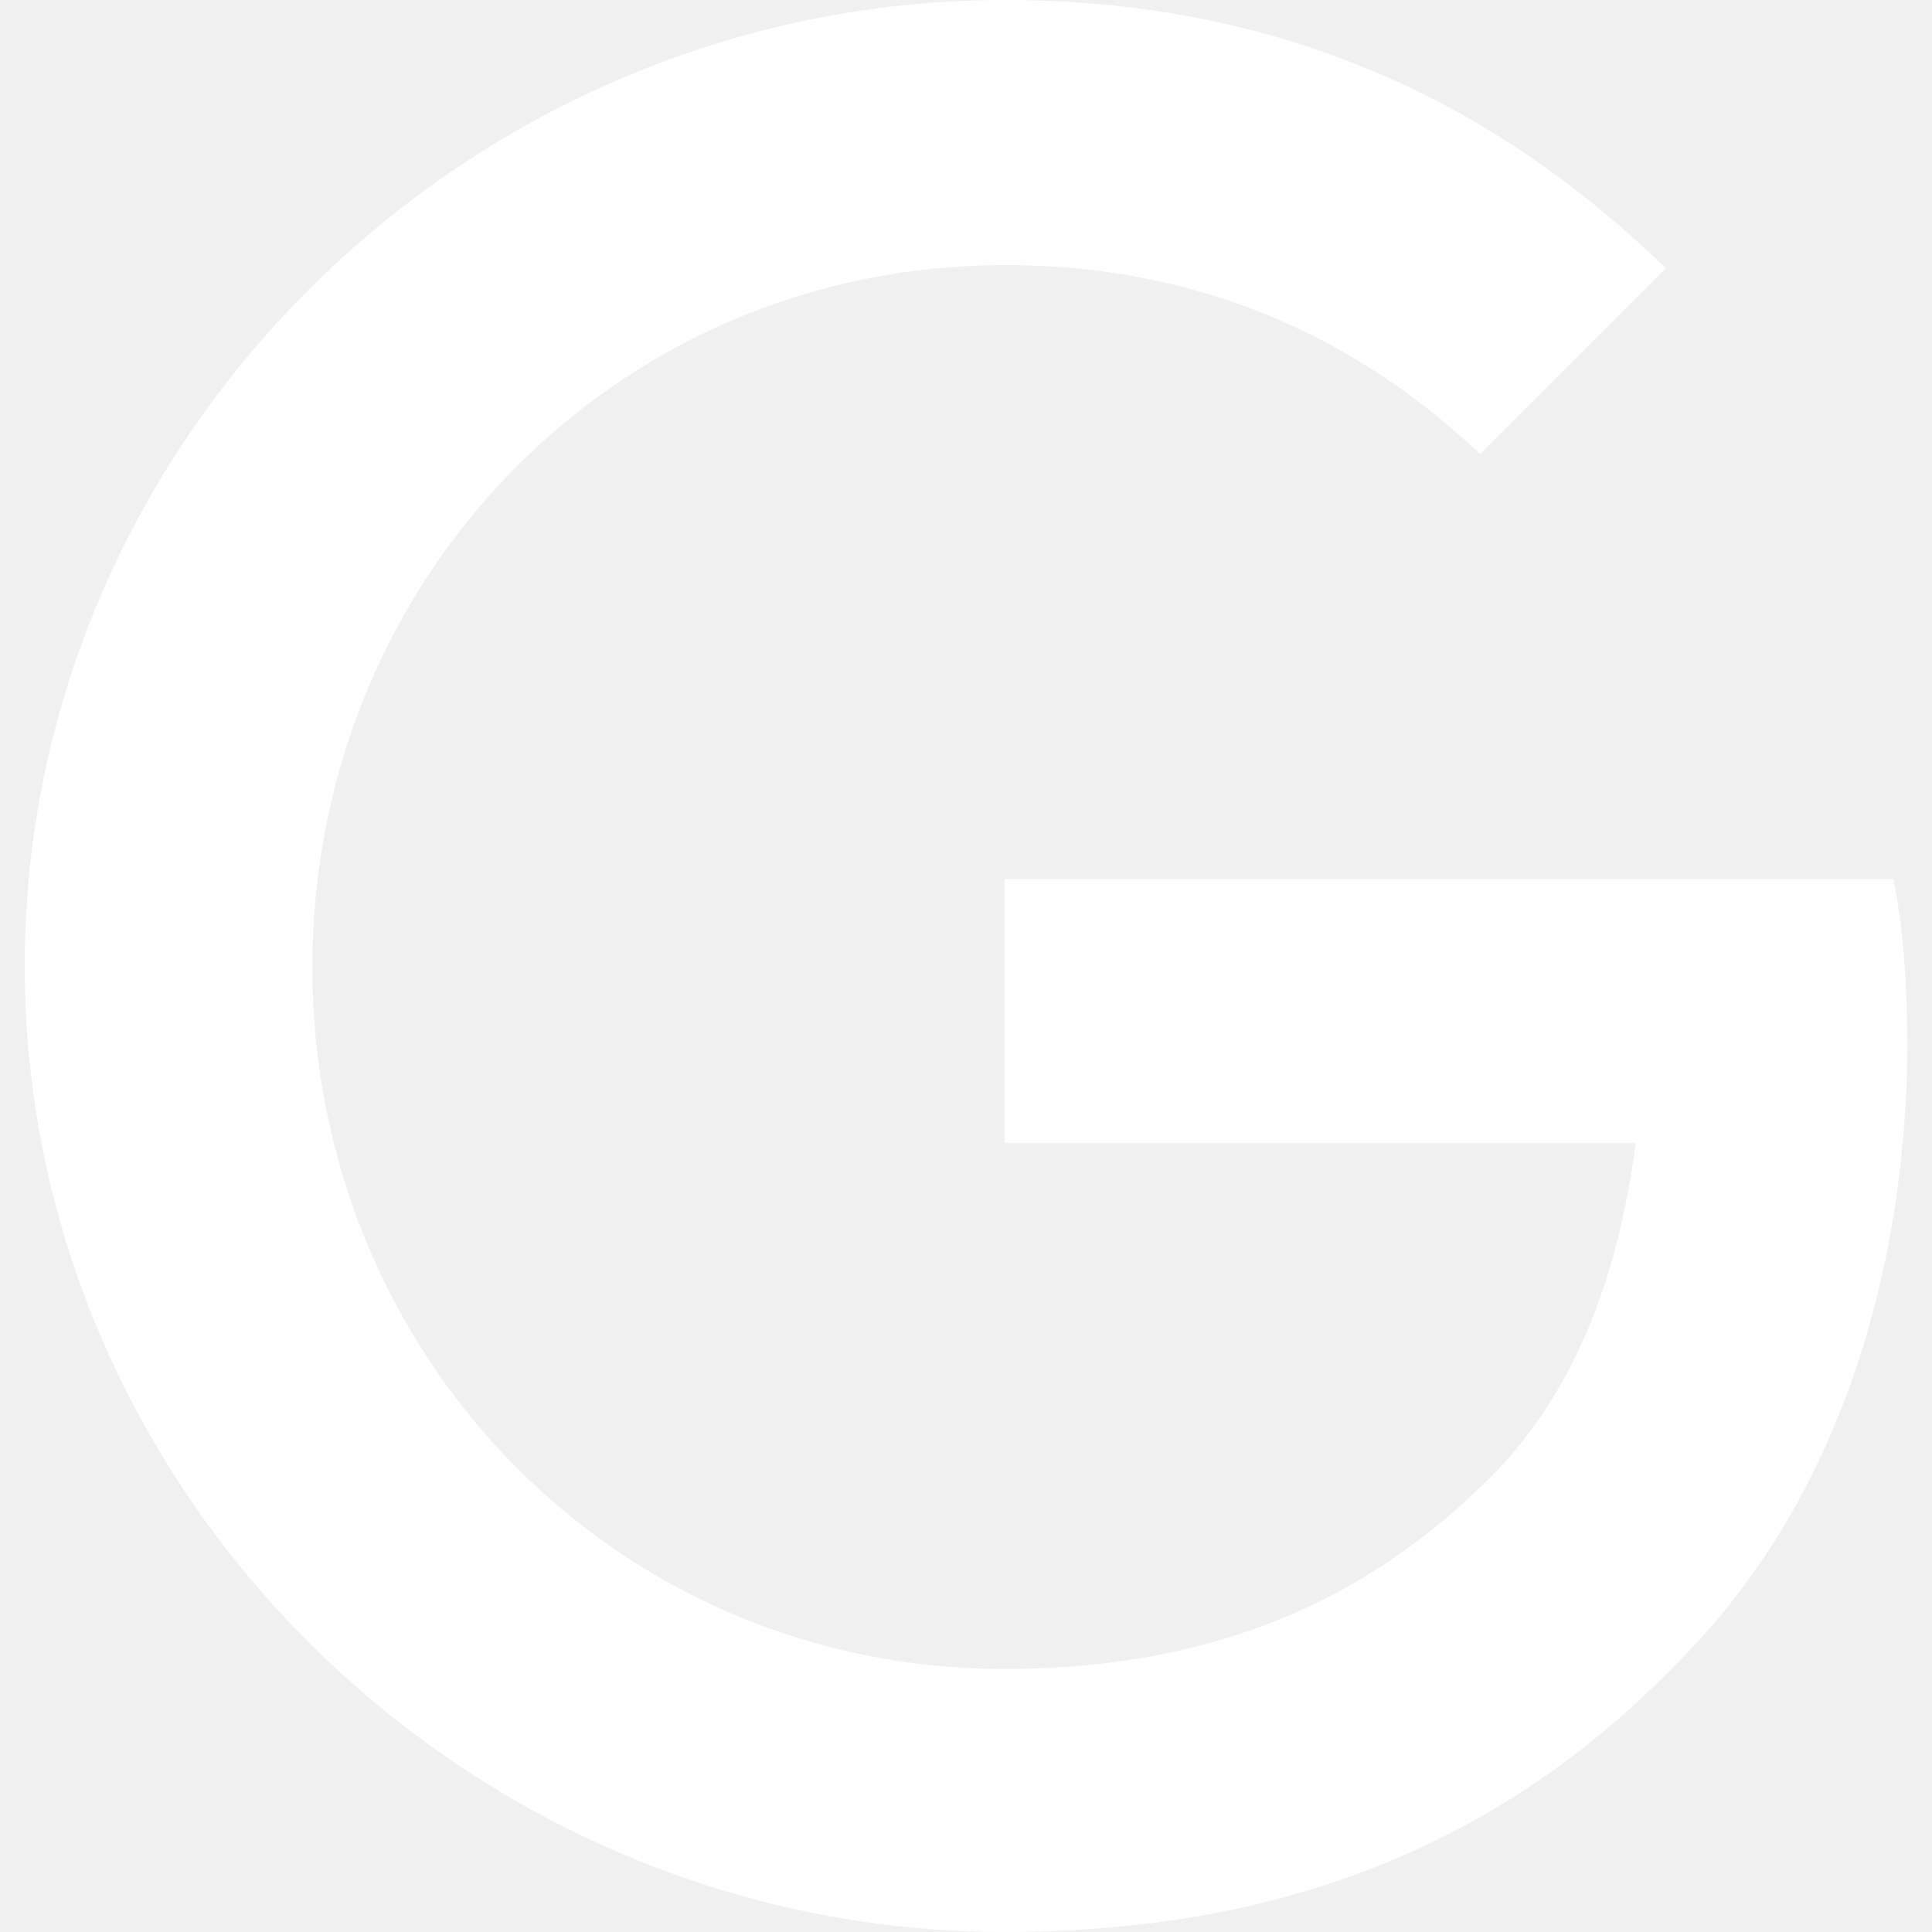
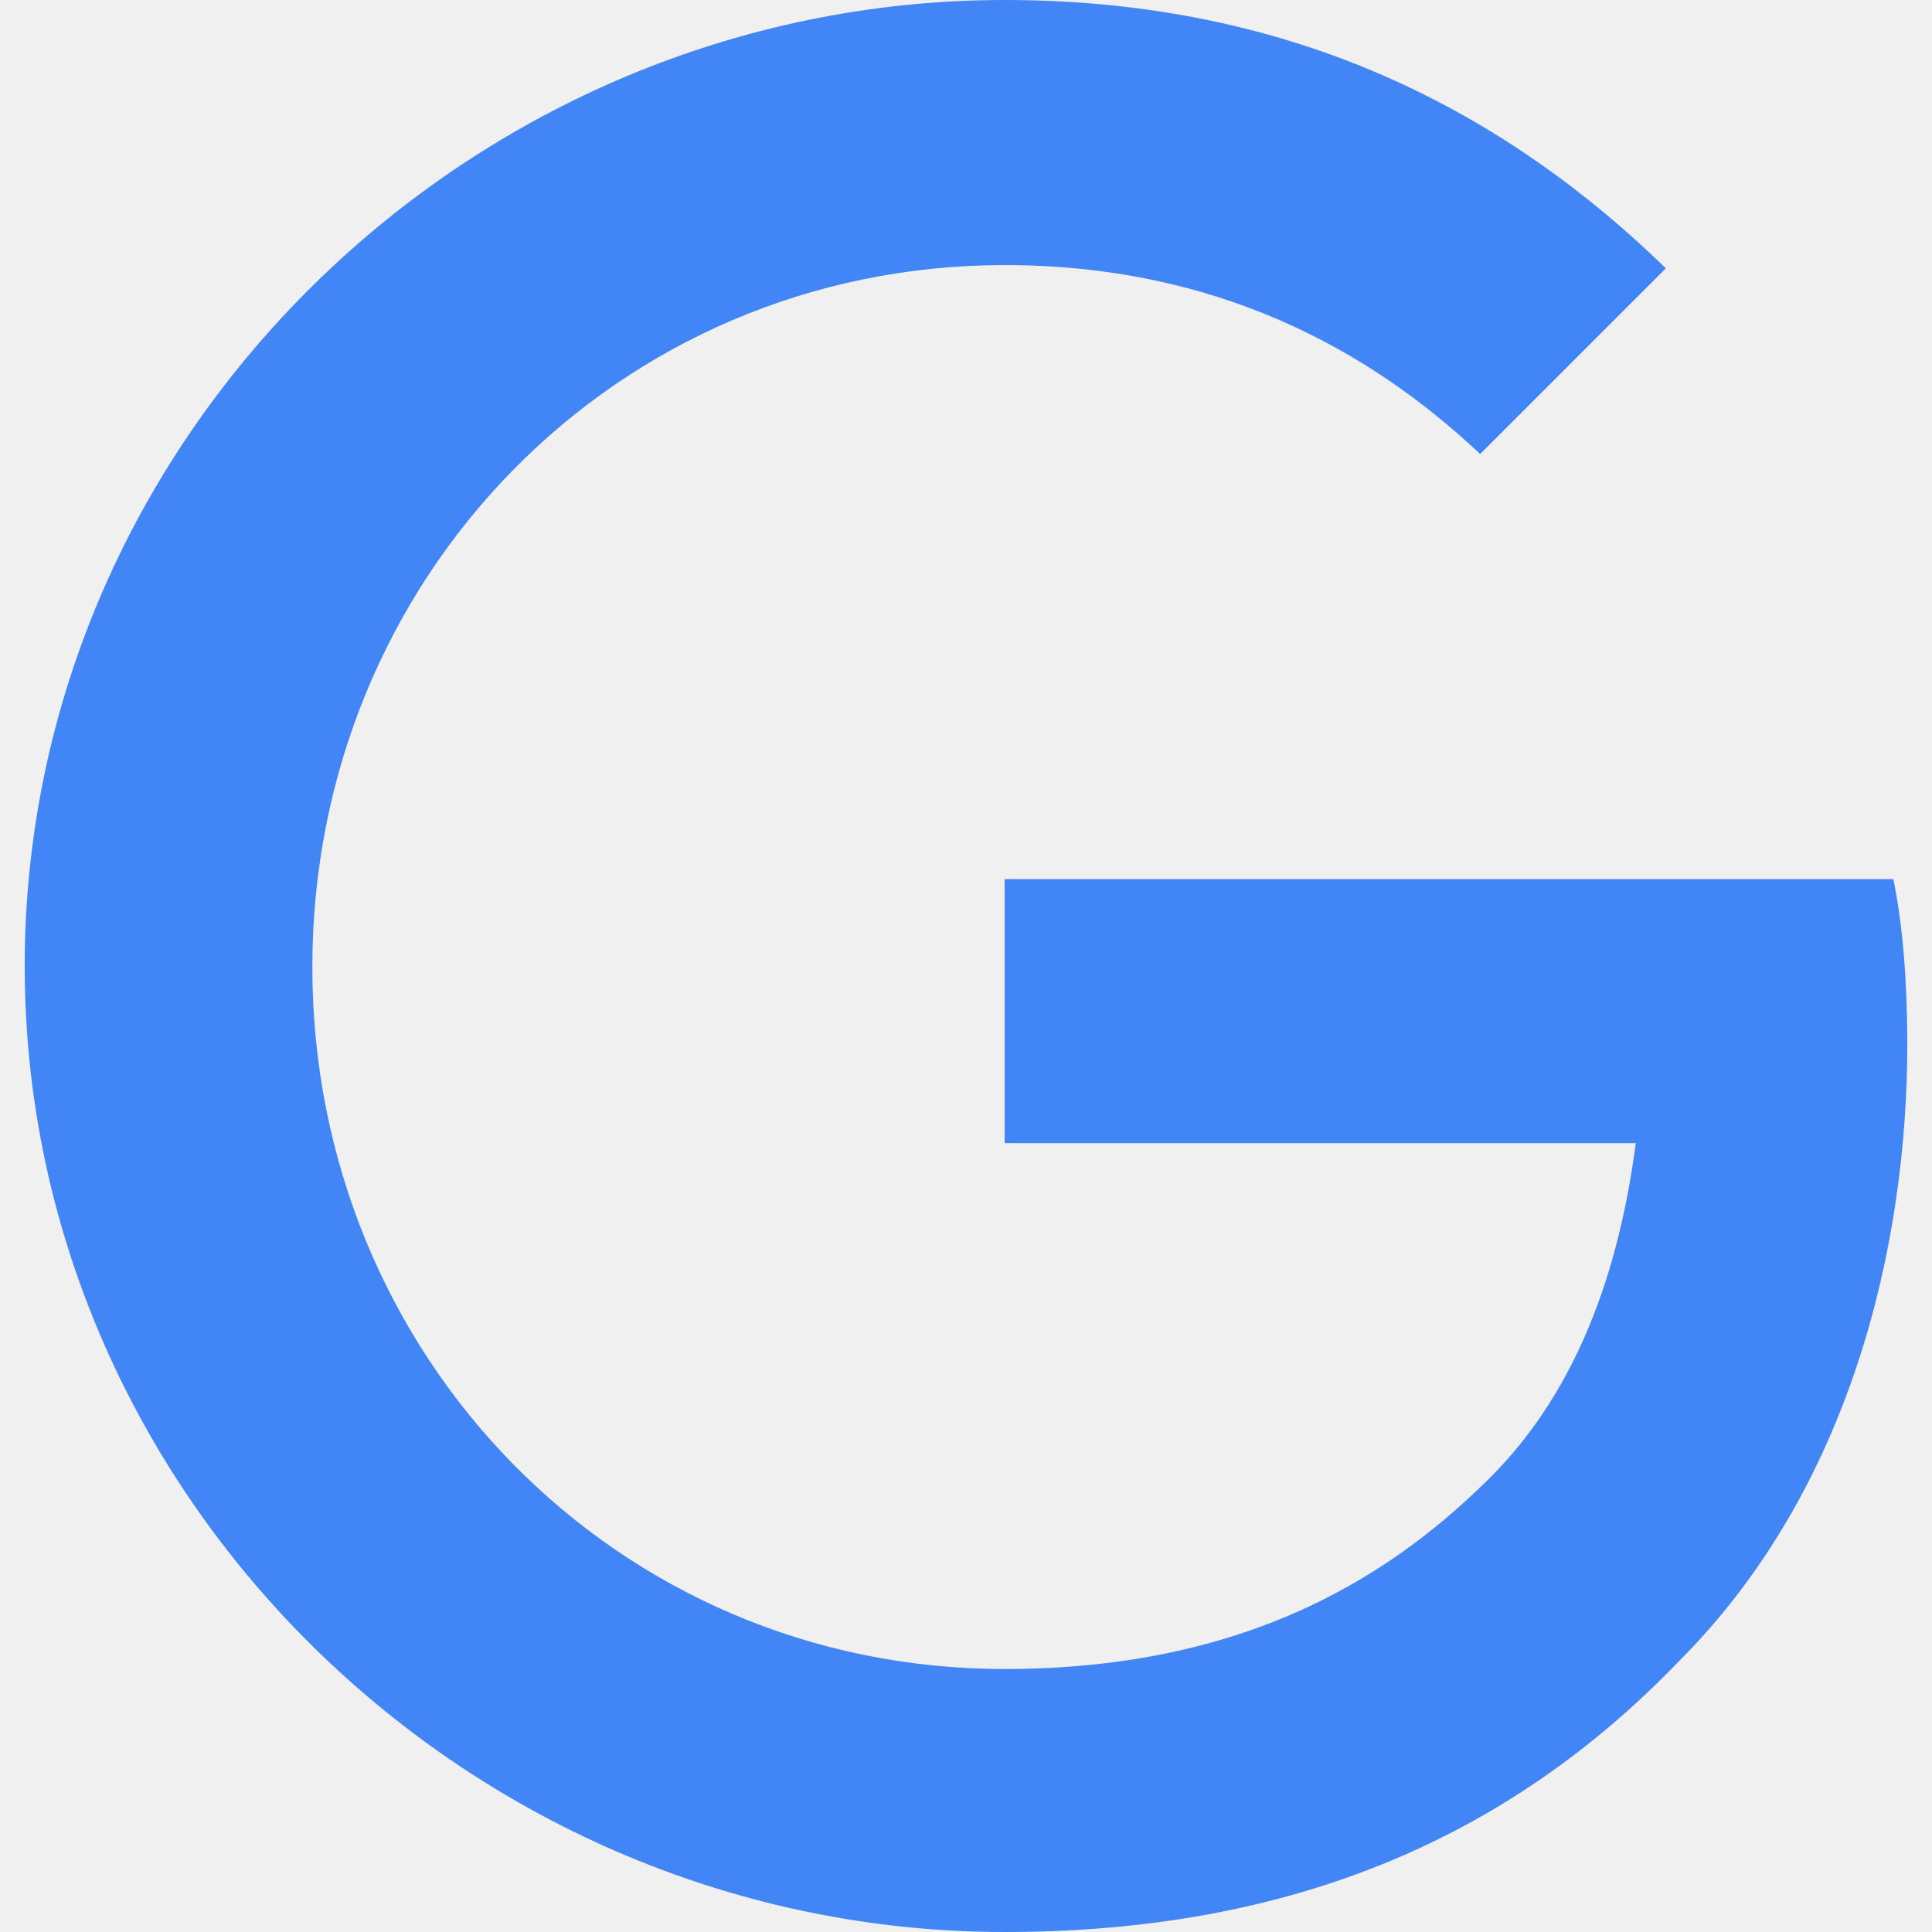
- <svg xmlns="http://www.w3.org/2000/svg" fill="#ffffff" role="img" viewBox="0 0 24 24">
+ <svg xmlns="http://www.w3.org/2000/svg" fill="#4285F4" role="img" viewBox="0 0 24 24">
  <path d="M12.48 10.92v3.28h7.84c-.24 1.84-.853 3.187-1.787 4.133-1.147 1.147-2.933 2.4-6.053 2.4-4.827 0-8.6-3.893-8.6-8.72s3.773-8.72 8.6-8.72c2.6 0 4.507 1.027 5.907 2.347l2.307-2.307C18.747 1.44 16.133 0 12.48 0 5.867 0 .307 5.387.307 12s5.56 12 12.173 12c3.573 0 6.267-1.173 8.373-3.36 2.16-2.16 2.84-5.213 2.84-7.667 0-.76-.053-1.467-.173-2.053H12.48z" />
</svg>
